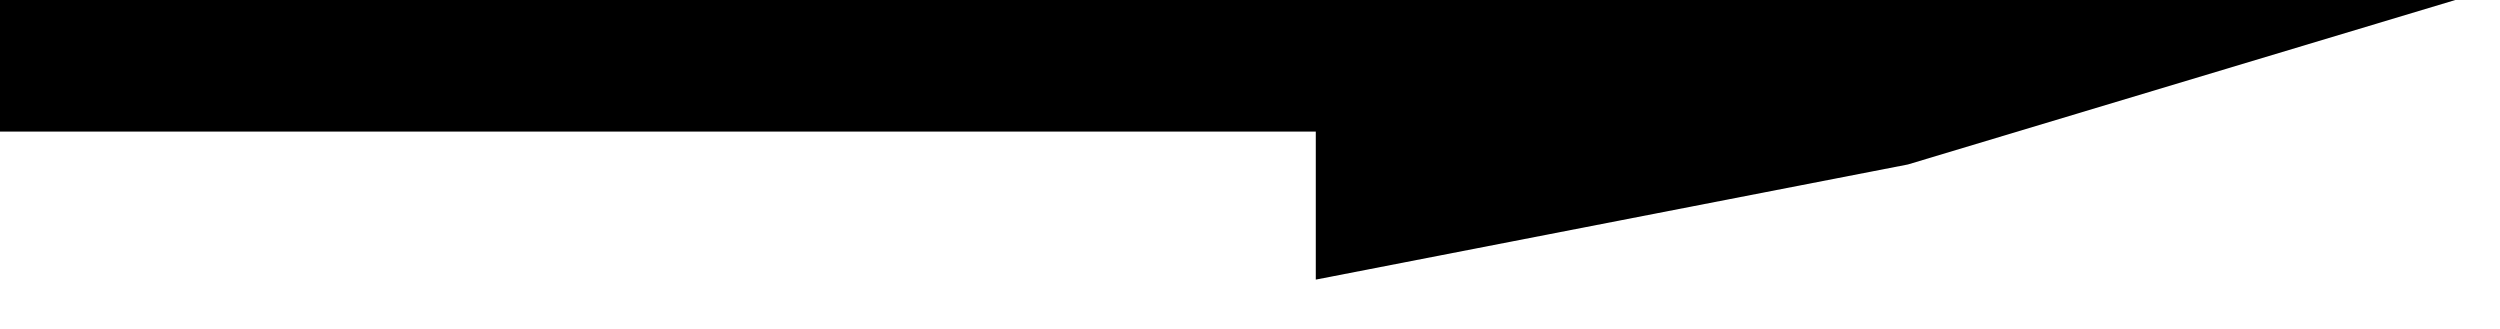
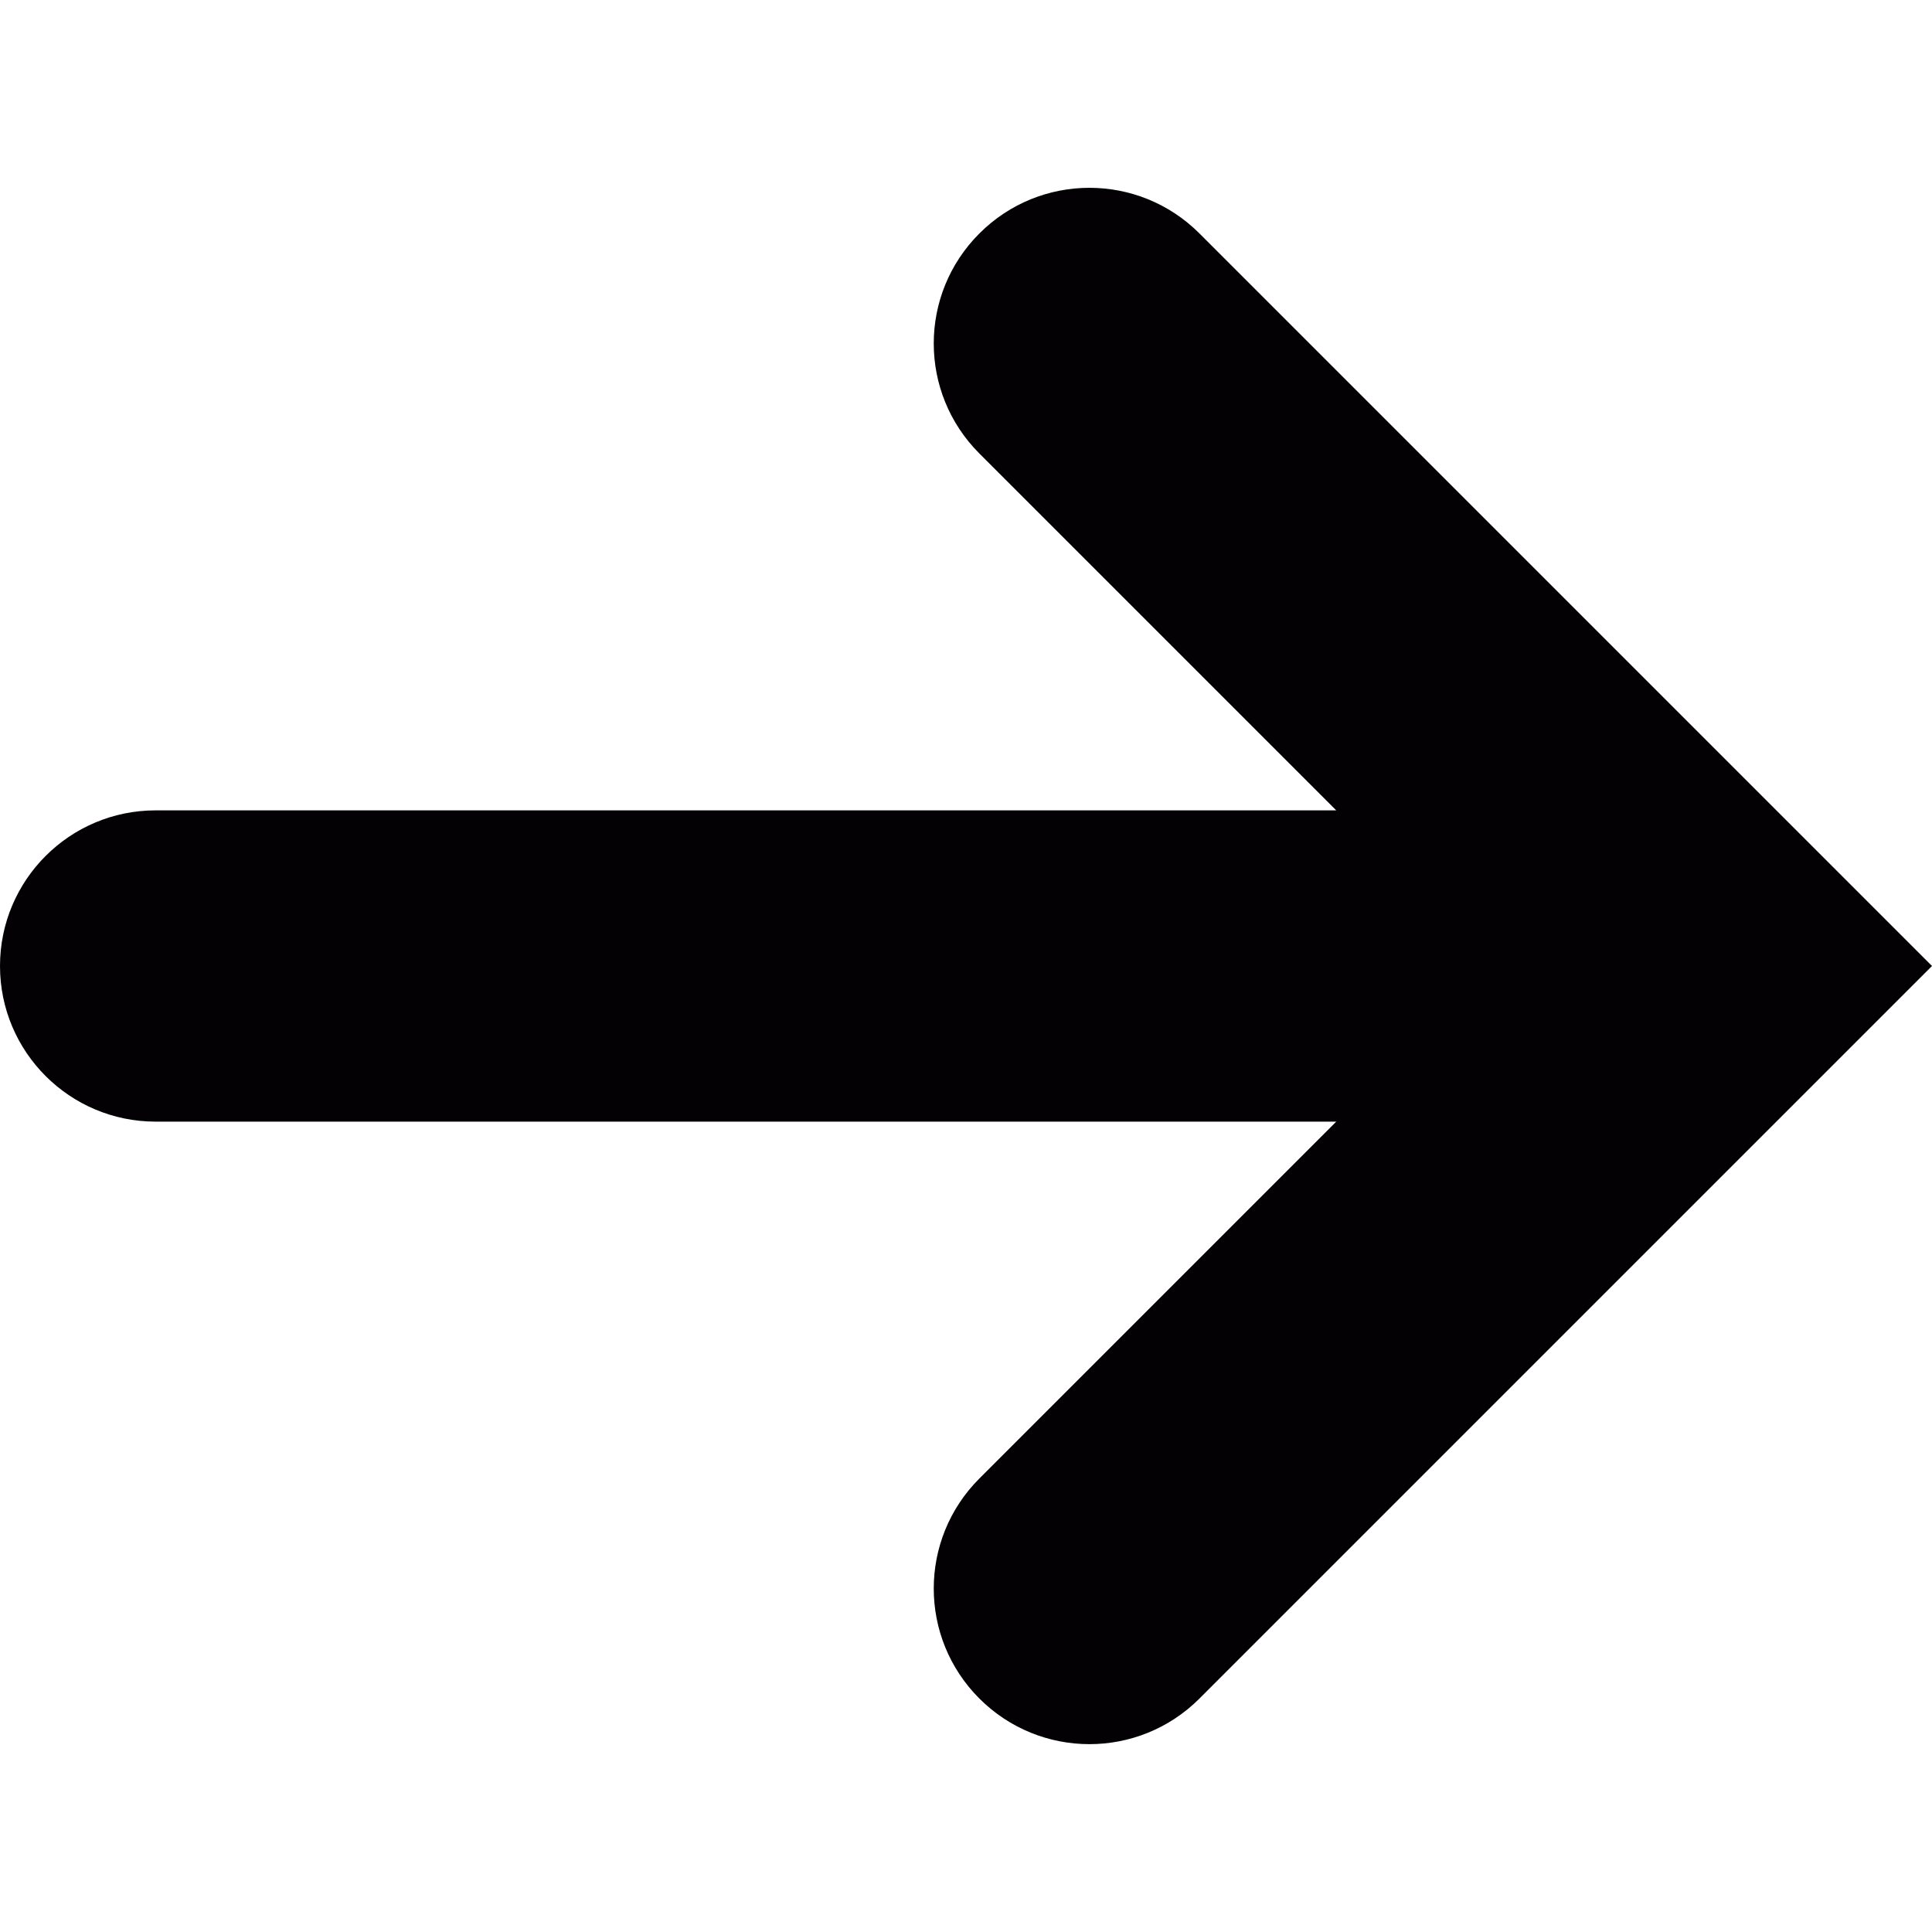
- <svg xmlns="http://www.w3.org/2000/svg" width="38" height="5" viewBox="0 0 38 5" fill="none">
-   <line y1="1" x2="30" y2="1" stroke="black" stroke-width="2" />
-   <path d="M20 4.25L20 1.51421e-06L37.321 0L29 2.5L20 4.25Z" fill="black" />
+ <svg xmlns="http://www.w3.org/2000/svg" version="1.1" id="Capa_1" x="0px" y="0px" viewBox="0 0 12.414 12.414" style="enable-background:new 0 0 12.414 12.414;" xml:space="preserve">
+   <g>
+     <g id="Layer_1_117_">
+       <path style="fill:#030104;" d="M6.293,1.5c-0.391,0.391-0.391,1.023,0,1.414l2.293,2.293H1c-0.552,0-1,0.448-1,1s0.448,1,1,1    h7.586L6.293,9.5c-0.391,0.391-0.391,1.023,0,1.414C6.488,11.109,6.744,11.207,7,11.207s0.512-0.098,0.707-0.293l4.707-4.707    L7.707,1.5C7.316,1.109,6.684,1.109,6.293,1.5z" />
+     </g>
+   </g>
+   <g>
+ </g>
+   <g>
+ </g>
+   <g>
+ </g>
+   <g>
+ </g>
+   <g>
+ </g>
+   <g>
+ </g>
+   <g>
+ </g>
+   <g>
+ </g>
+   <g>
+ </g>
+   <g>
+ </g>
+   <g>
+ </g>
+   <g>
+ </g>
+   <g>
+ </g>
+   <g>
+ </g>
+   <g>
+ </g>
</svg>
